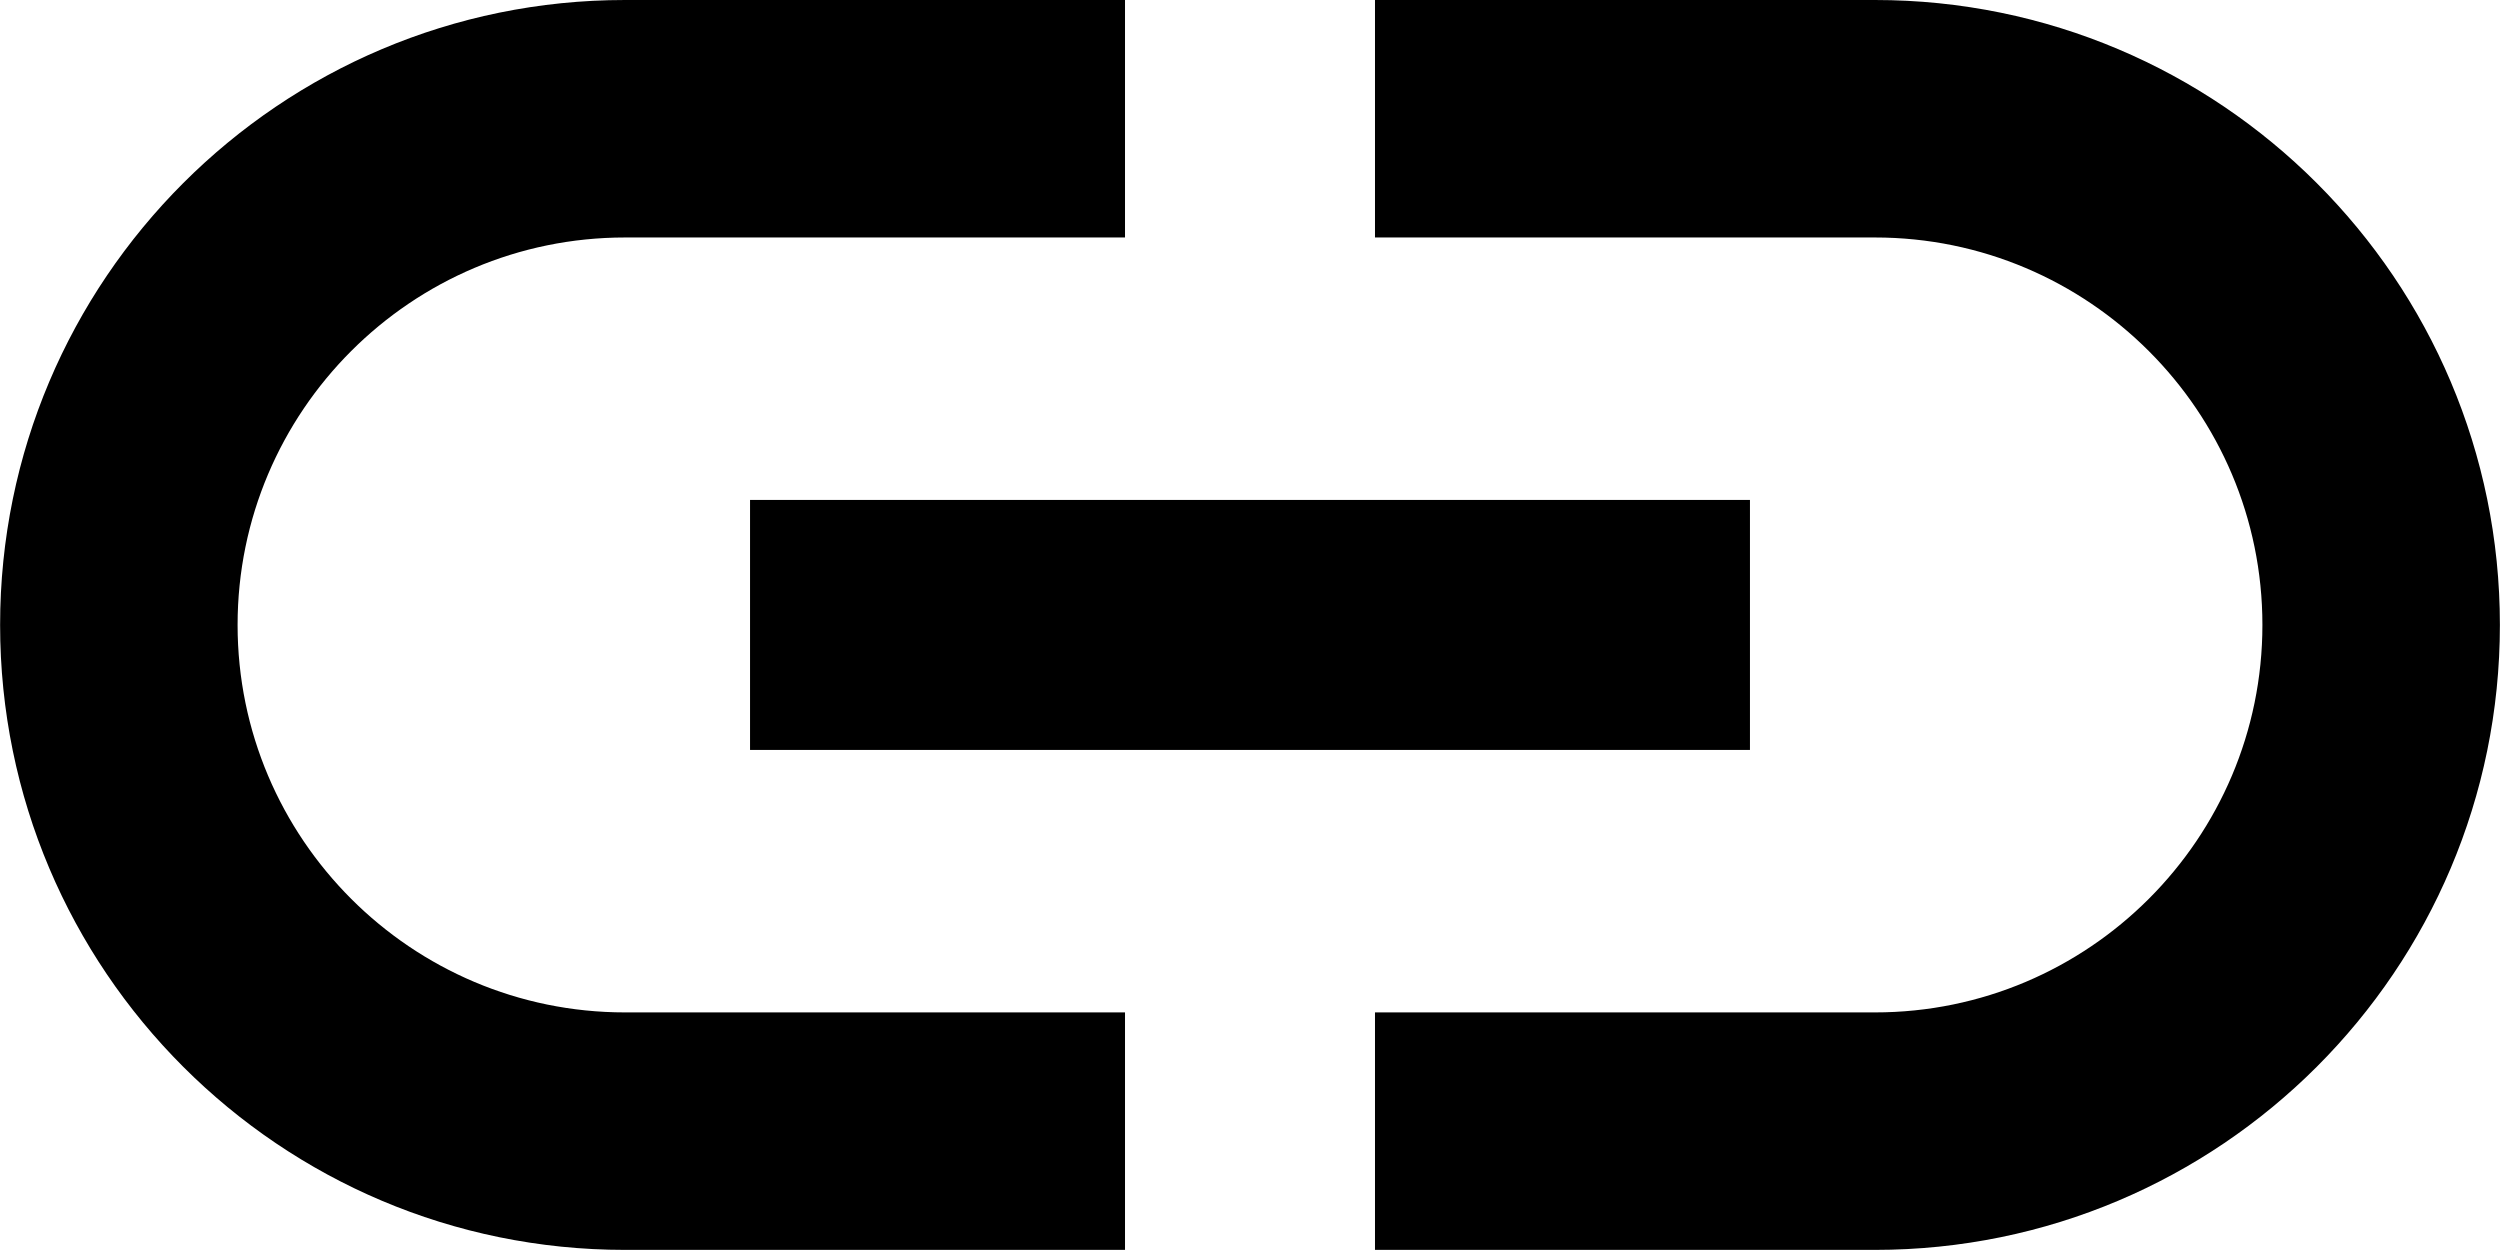
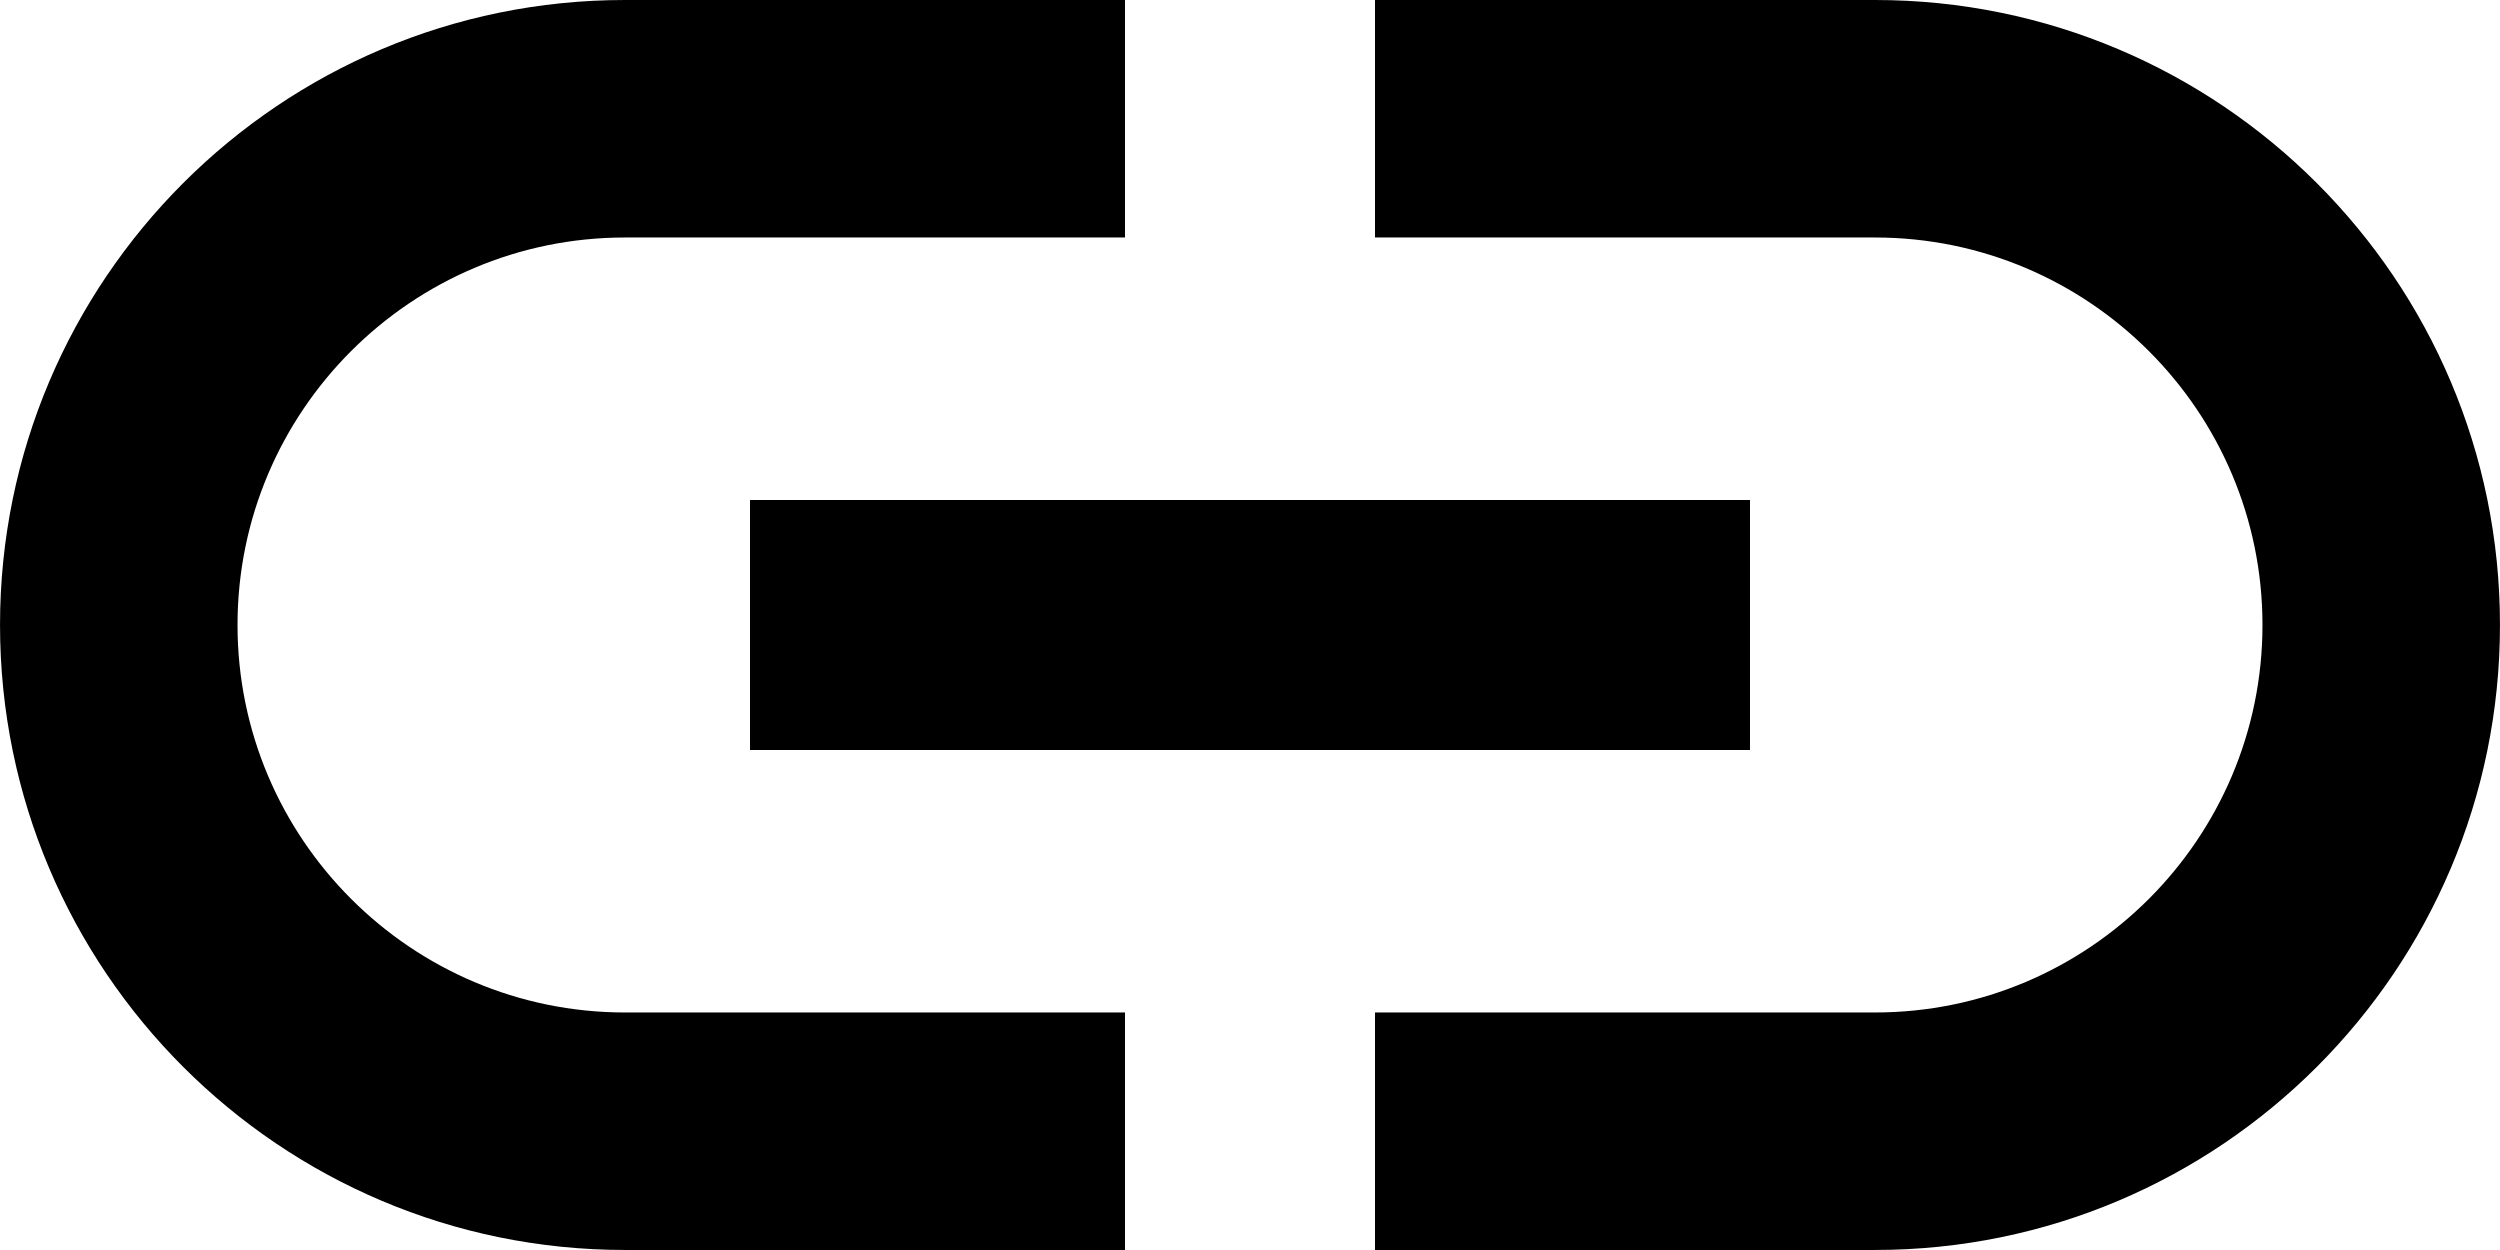
- <svg xmlns="http://www.w3.org/2000/svg" width="11.289mm" height="5.644mm" viewBox="0 0 40 20" id="svg98700" version="1.1">
-   <defs id="defs98702">
-     <symbol id="symbol104821">
-       <path d="m 7.8,24 c 0,-3.42 2.78,-6.2 6.2,-6.2 l 8,0 0,-3.8 -8,0 C 8.48,14 4,18.48 4,24 4,29.52 8.48,34 14,34 l 8,0 0,-3.8 -8,0 C 10.58,30.2 7.8,27.42 7.8,24 Z m 8.2,2 16,0 0,-4 -16,0 0,4 z m 18,-12 -8,0 0,3.8 8,0 c 3.42,0 6.2,2.78 6.2,6.2 0,3.42 -2.78,6.2 -6.2,6.2 l -8,0 0,3.8 8,0 C 39.52,34 44,29.52 44,24 44,18.48 39.52,14 34,14 Z" style="stroke:none" id="path104825" />
-     </symbol>
-   </defs>
-   <g id="layer1" transform="translate(-491.4286,-233.7908)">
-     <g id="use117058" style="fill:#000000;stroke:#000000" transform="translate(487.4286,219.7908)">
-       <path id="path117076" style="stroke:none" d="m 7.8,24 c 0,-3.42 2.78,-6.2 6.2,-6.2 l 8,0 0,-3.8 -8,0 C 8.48,14 4,18.48 4,24 4,29.52 8.48,34 14,34 l 8,0 0,-3.8 -8,0 C 10.58,30.2 7.8,27.42 7.8,24 Z m 8.2,2 16,0 0,-4 -16,0 0,4 z m 18,-12 -8,0 0,3.8 8,0 c 3.42,0 6.2,2.78 6.2,6.2 0,3.42 -2.78,6.2 -6.2,6.2 l -8,0 0,3.8 8,0 C 39.52,34 44,29.52 44,24 44,18.48 39.52,14 34,14 Z" />
-     </g>
+ <svg xmlns="http://www.w3.org/2000/svg" width="42.667" height="21.333" viewBox="0 0 40 20">
+   <g style="fill:#000;stroke:#000">
+     <path style="stroke:none" d="M7.8 24c0-3.42 2.78-6.2 6.2-6.2h8V14h-8C8.48 14 4 18.48 4 24s4.48 10 10 10h8v-3.8h-8c-3.42 0-6.2-2.78-6.2-6.2zm8.2 2h16v-4H16v4zm18-12h-8v3.8h8c3.42 0 6.2 2.78 6.2 6.2 0 3.42-2.78 6.2-6.2 6.2h-8V34h8c5.52 0 10-4.48 10-10s-4.48-10-10-10z" transform="translate(-4 -14)" />
  </g>
</svg>
